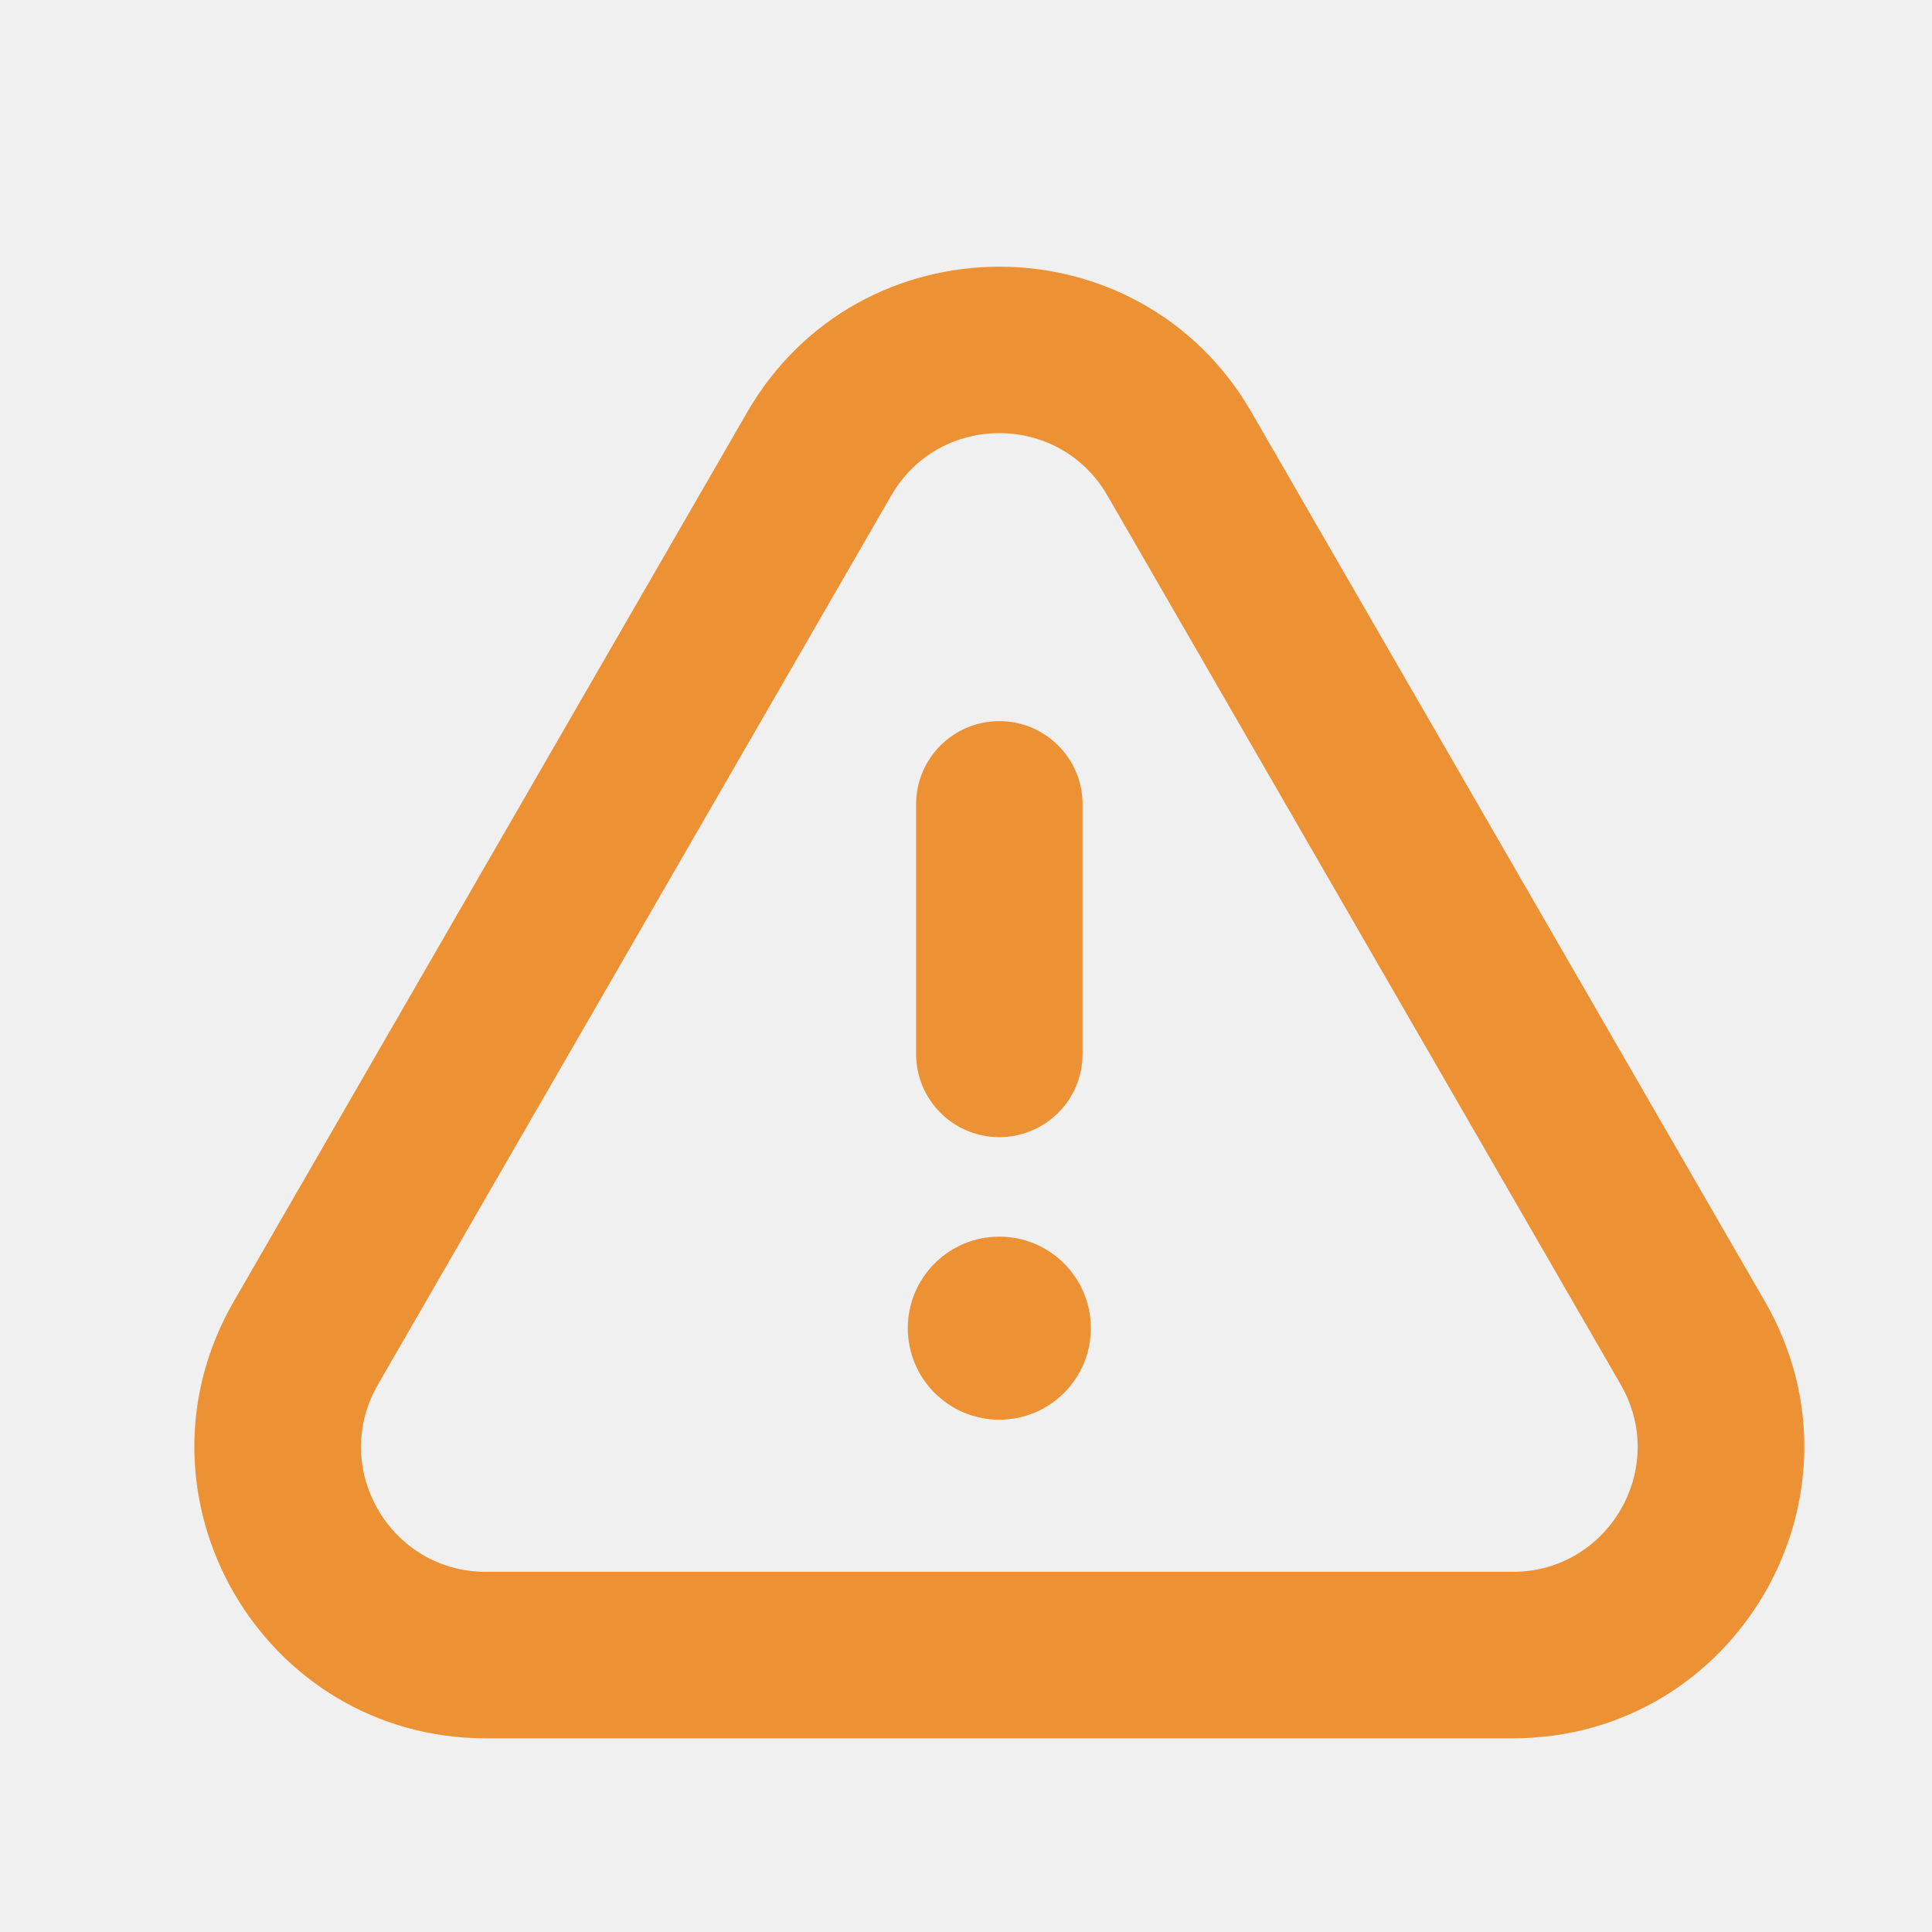
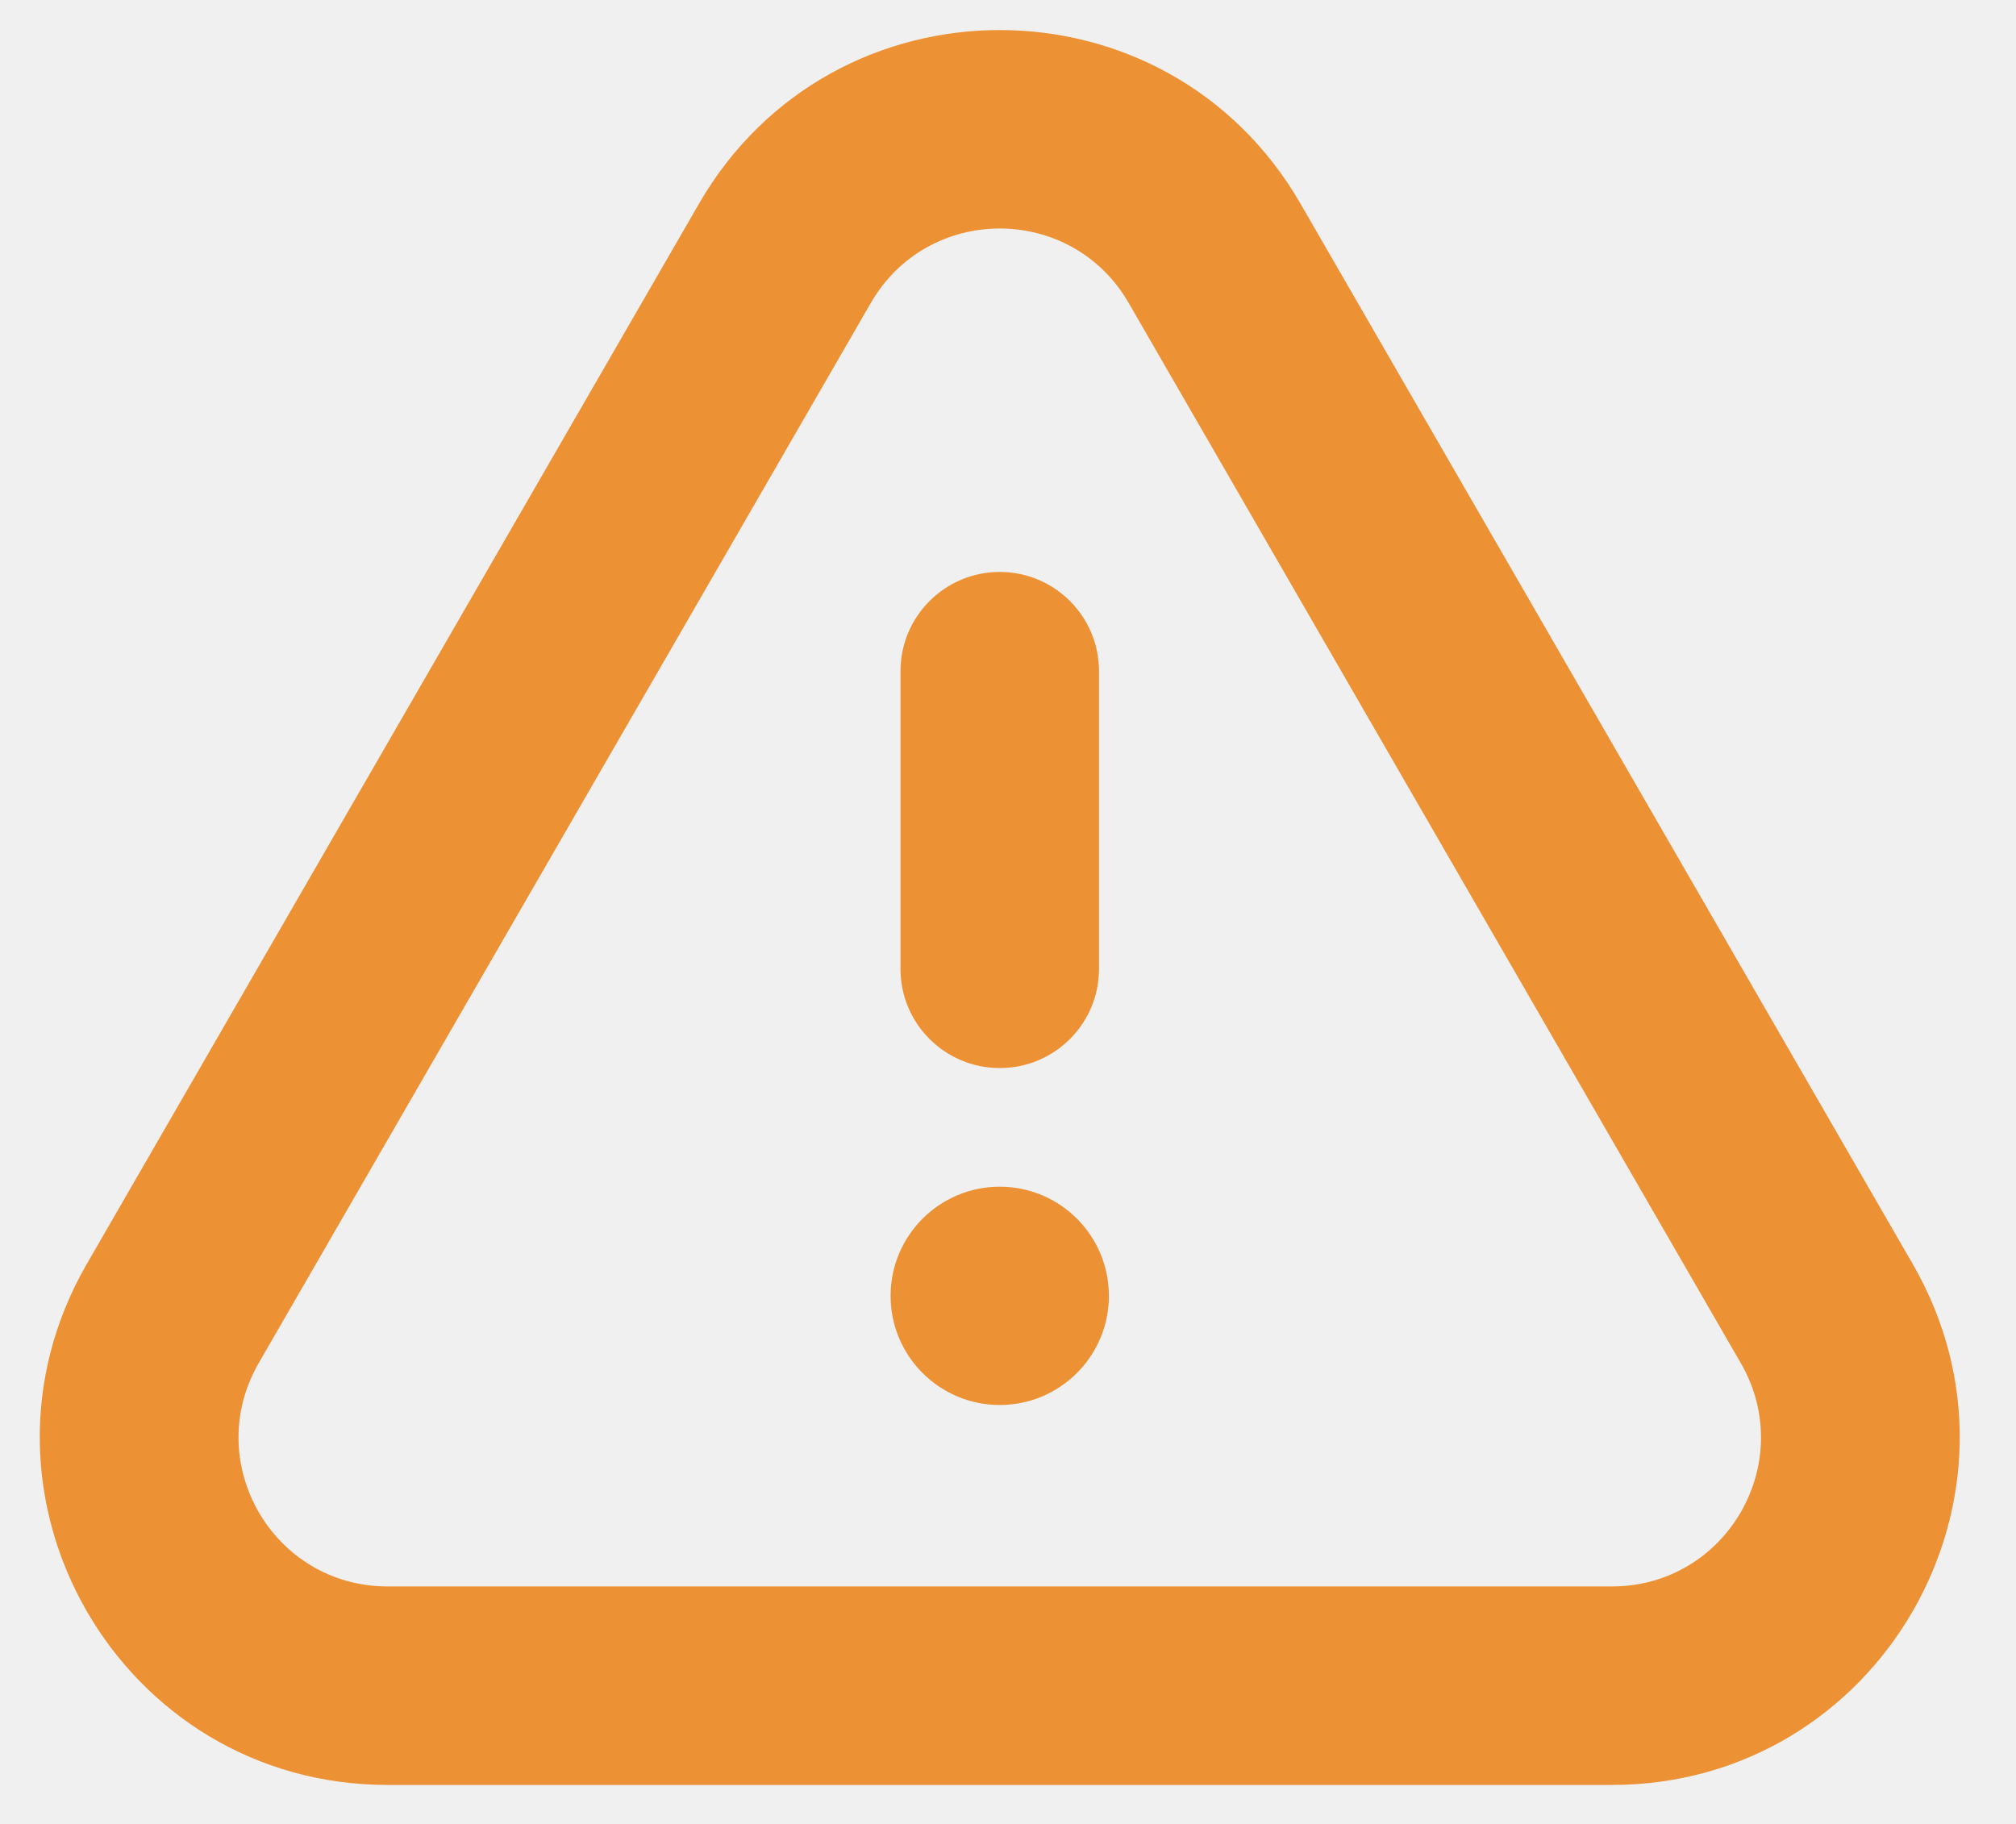
- <svg xmlns="http://www.w3.org/2000/svg" width="24" height="24" viewBox="0 0 24 24" fill="none">
-   <g clip-path="url(#clip0_3052_9591)">
-     <path fill-rule="evenodd" clip-rule="evenodd" d="M9.281 5.122C10.674 2.71 14.155 2.71 15.547 5.122L21.924 16.167C23.316 18.579 21.576 21.594 18.791 21.594H6.037C3.252 21.594 1.512 18.579 2.904 16.167L9.281 5.122ZM13.757 6.156C13.16 5.122 11.668 5.122 11.071 6.156L4.694 17.201C4.098 18.235 4.844 19.526 6.037 19.526H18.791C19.985 19.526 20.73 18.235 20.134 17.201L13.757 6.156Z" fill="#ED9135" />
-     <circle cx="12.414" cy="16.499" r="1.137" fill="#ED9135" />
-     <path fill-rule="evenodd" clip-rule="evenodd" d="M12.414 8.958C12.985 8.958 13.448 9.421 13.448 9.992V13.093C13.448 13.664 12.985 14.126 12.414 14.126C11.843 14.126 11.38 13.664 11.38 13.093V9.992C11.38 9.421 11.843 8.958 12.414 8.958Z" fill="#ED9135" />
-   </g>
-   <defs>
-     <clipPath id="clip0_3052_9591">
-       <rect width="20" height="20" fill="white" transform="translate(2.41406 2.45349)" />
-     </clipPath>
-   </defs>
+ <svg xmlns="http://www.w3.org/2000/svg" width="21" height="19" viewBox="0 0 21 19" fill="none">
+   <path fill-rule="evenodd" clip-rule="evenodd" d="M7.281 2.122C8.674 -0.29 12.155 -0.29 13.547 2.122L19.924 13.167C21.316 15.579 19.576 18.594 16.791 18.594H4.037C1.252 18.594 -0.488 15.579 0.904 13.167L7.281 2.122ZM11.757 3.156C11.16 2.122 9.668 2.122 9.071 3.156L2.694 14.201C2.098 15.235 2.844 16.526 4.037 16.526H16.791C17.985 16.526 18.73 15.235 18.134 14.201L11.757 3.156Z" fill="#ED9135" />
+   <circle cx="10.414" cy="13.499" r="1.137" fill="#ED9135" />
+   <path fill-rule="evenodd" clip-rule="evenodd" d="M10.414 5.958C10.985 5.958 11.448 6.421 11.448 6.992V10.093C11.448 10.664 10.985 11.126 10.414 11.126C9.843 11.126 9.38 10.664 9.38 10.093V6.992C9.38 6.421 9.843 5.958 10.414 5.958Z" fill="#ED9135" />
</svg>
